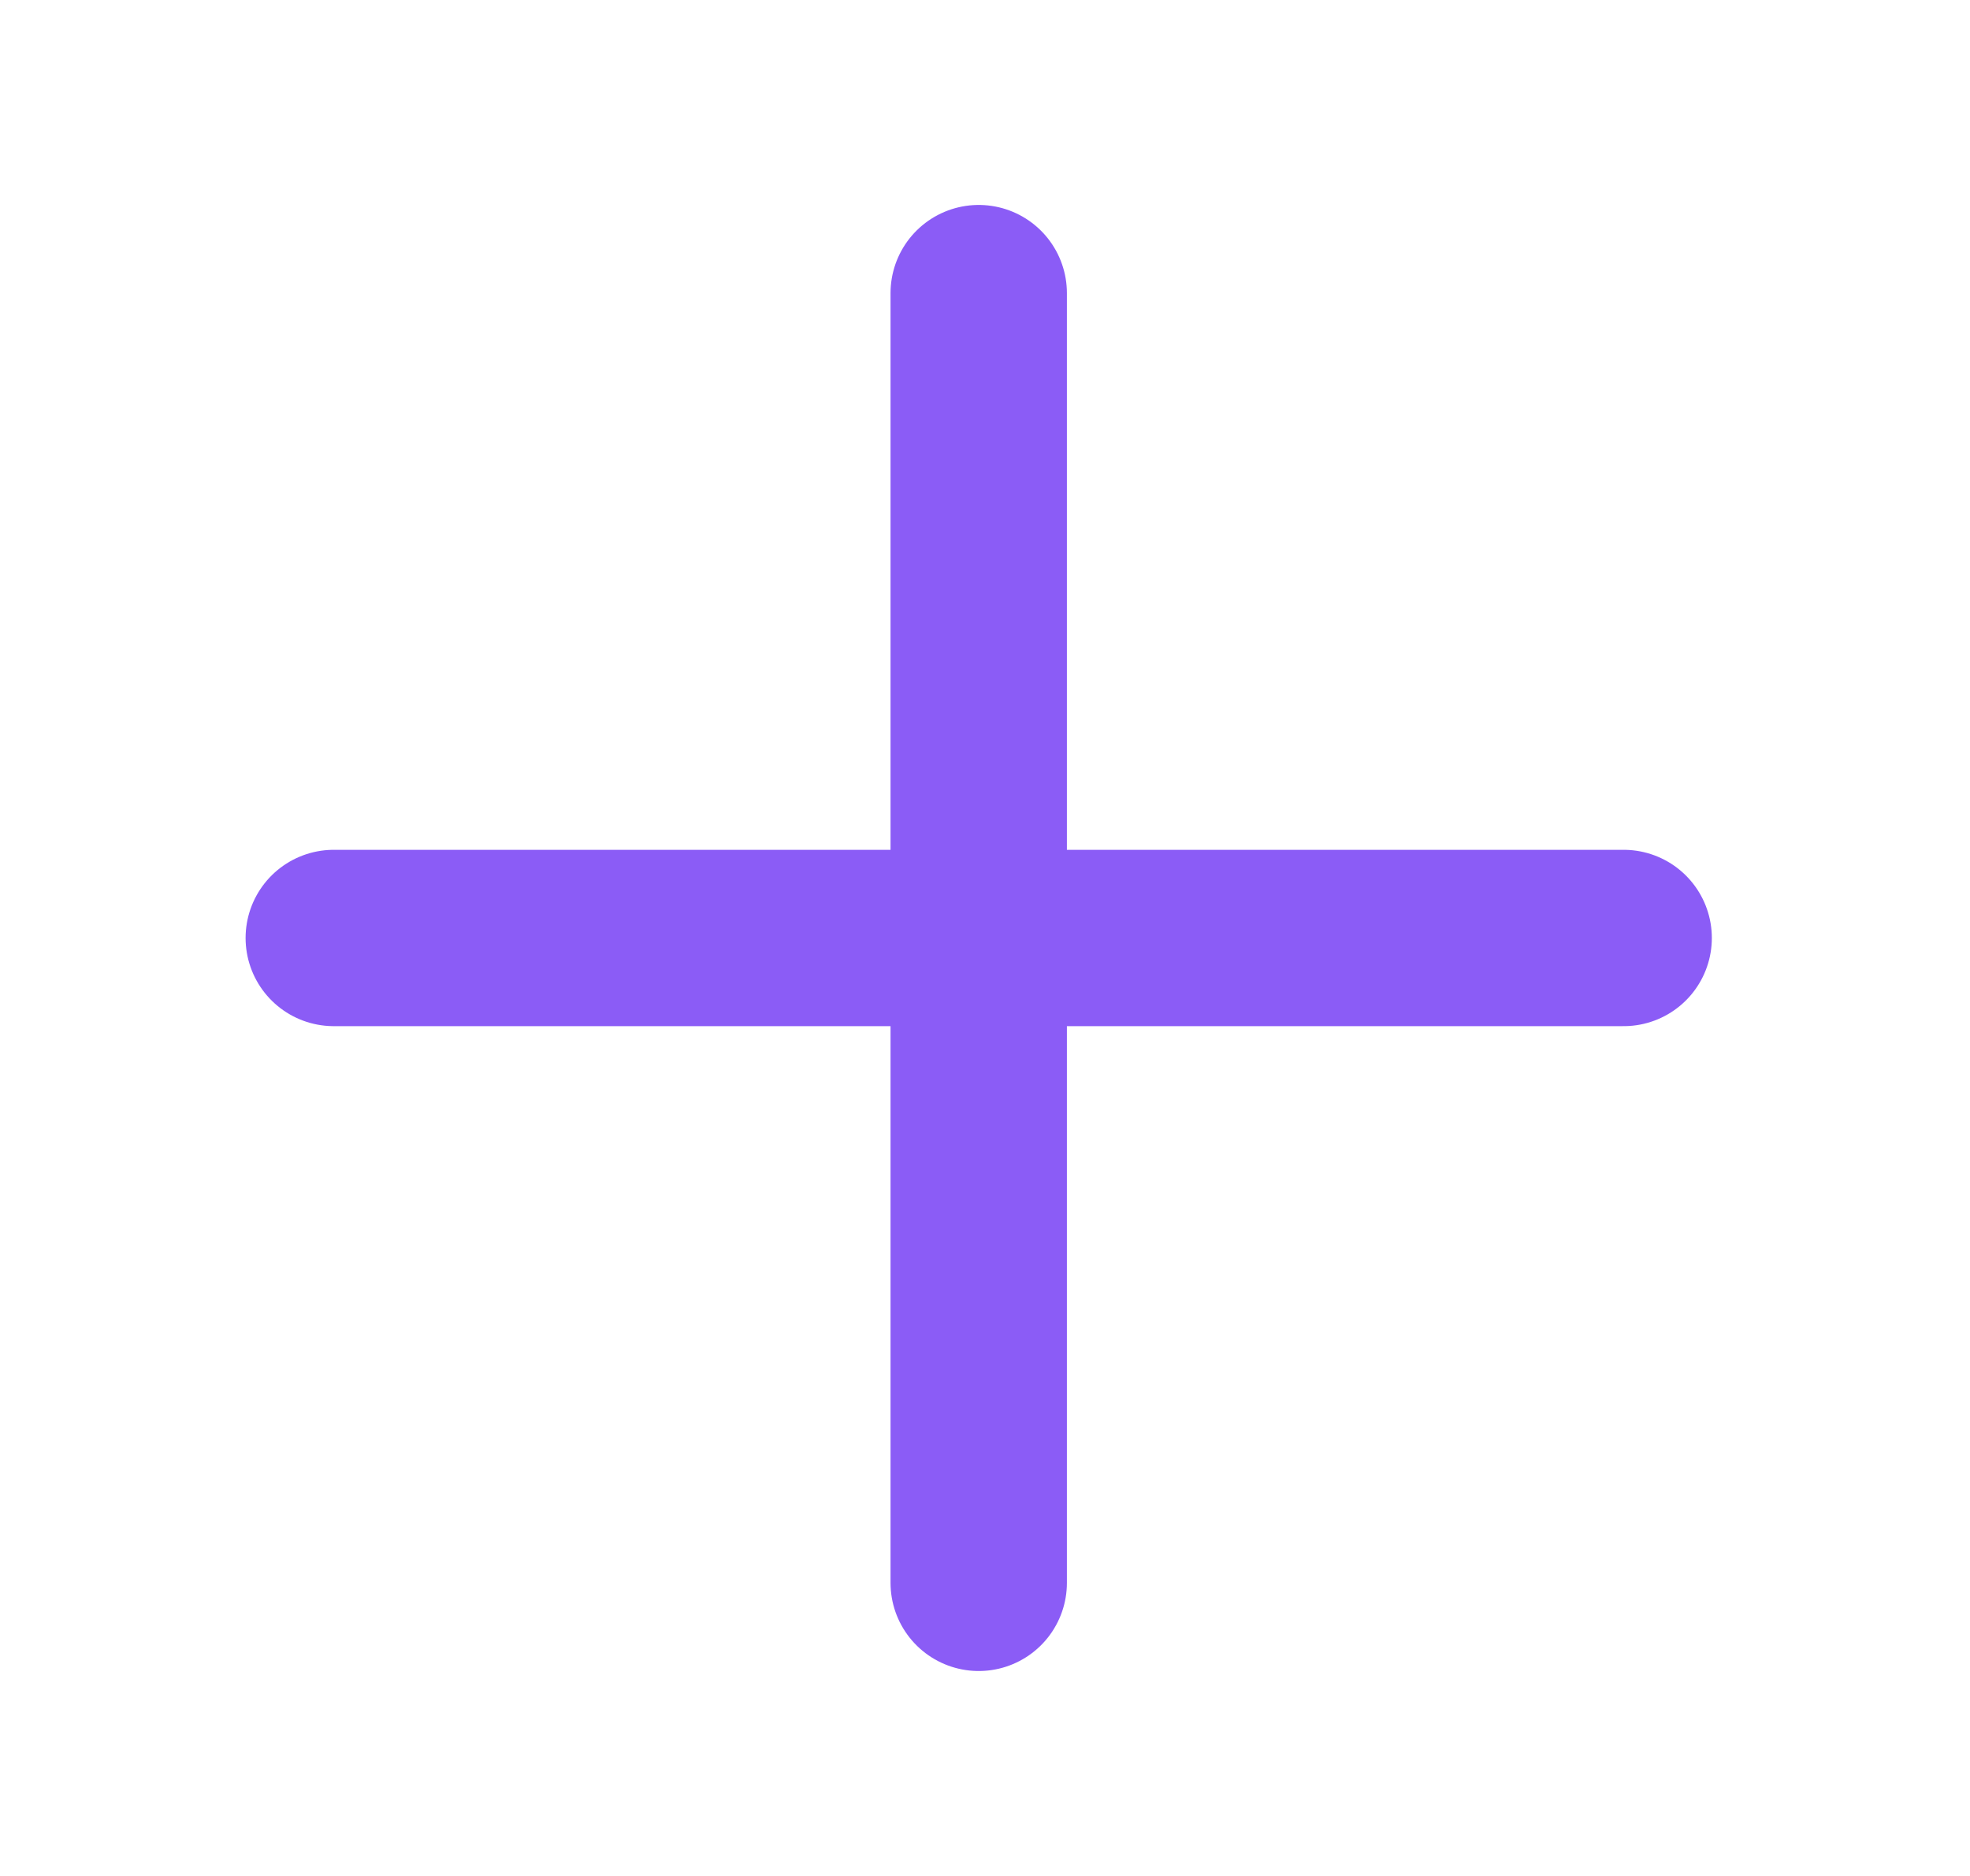
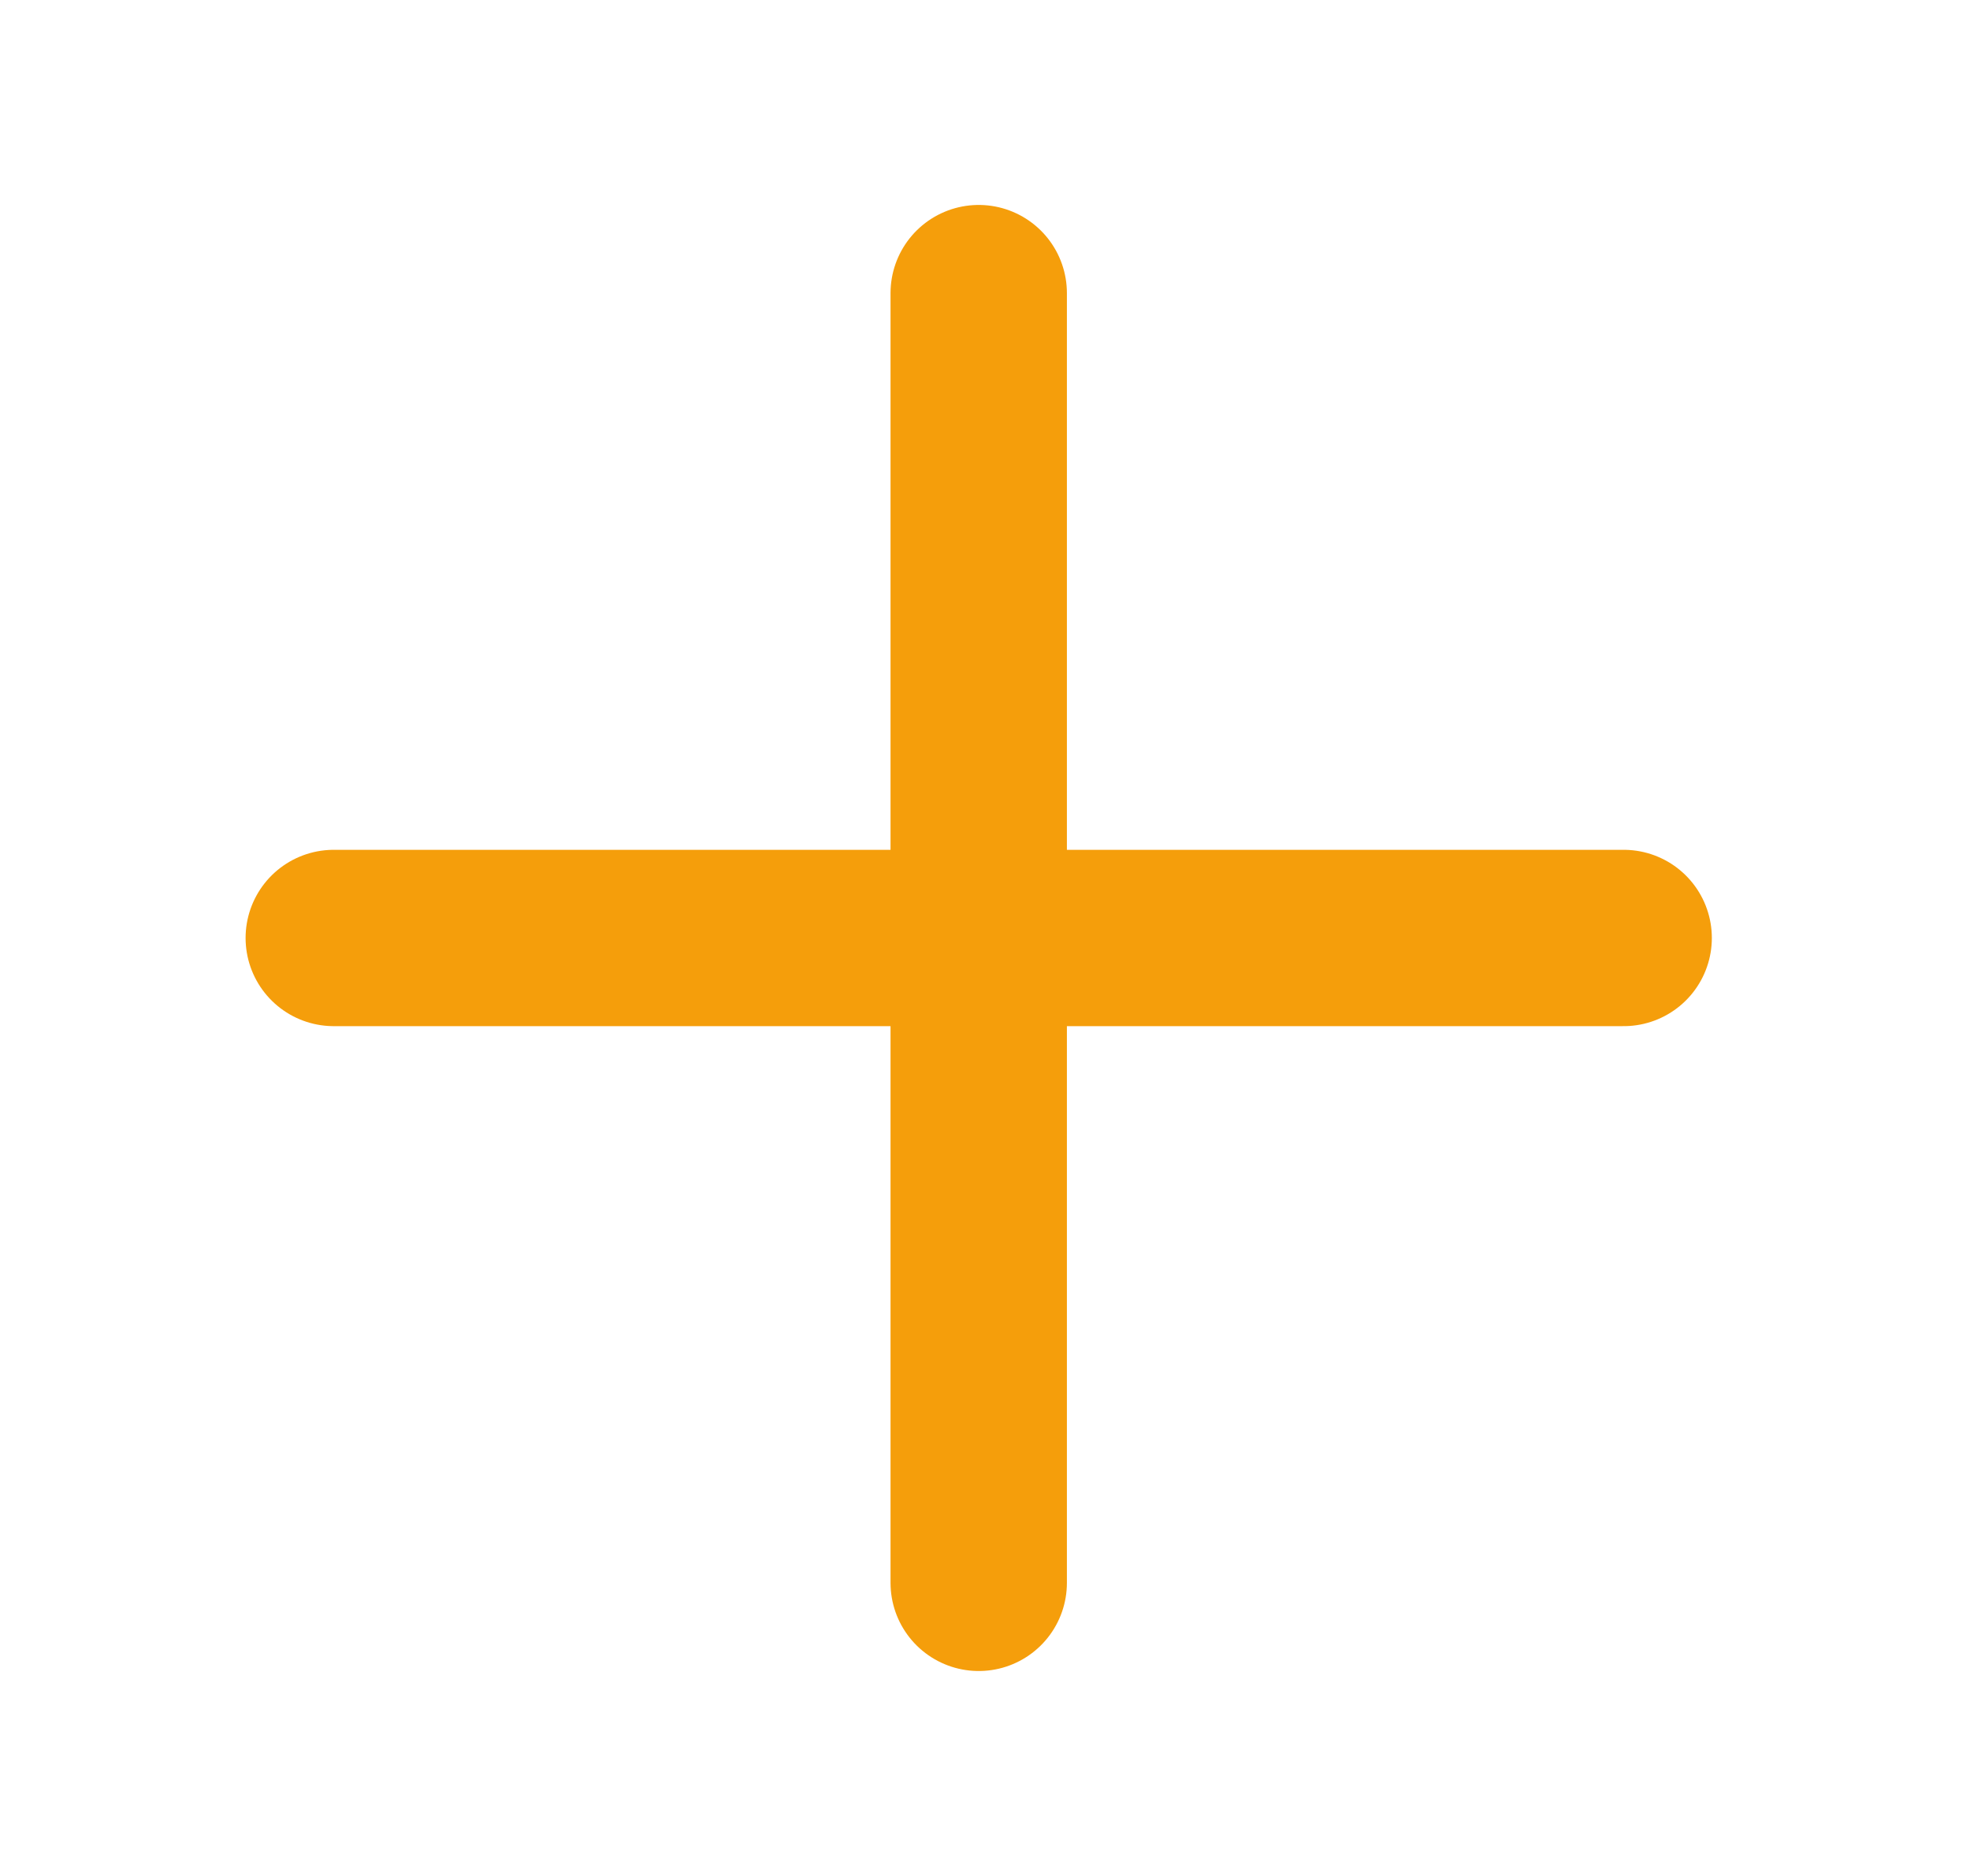
<svg xmlns="http://www.w3.org/2000/svg" width="21" height="20" viewBox="0 0 21 20" fill="none">
-   <path d="M3.558 10H17.308" stroke="#8B5CF6" stroke-width="1.88" stroke-linecap="round" stroke-linejoin="round" />
-   <path d="M10.433 3.125V16.875" stroke="#8B5CF6" stroke-width="1.88" stroke-linecap="round" stroke-linejoin="round" />
+   <path d="M3.558 10H17.308" stroke="#F59E0B" stroke-width="1.88" stroke-linecap="round" stroke-linejoin="round" />
+   <path d="M10.433 3.125V16.875" stroke="#F59E0B" stroke-width="1.88" stroke-linecap="round" stroke-linejoin="round" />
</svg>
